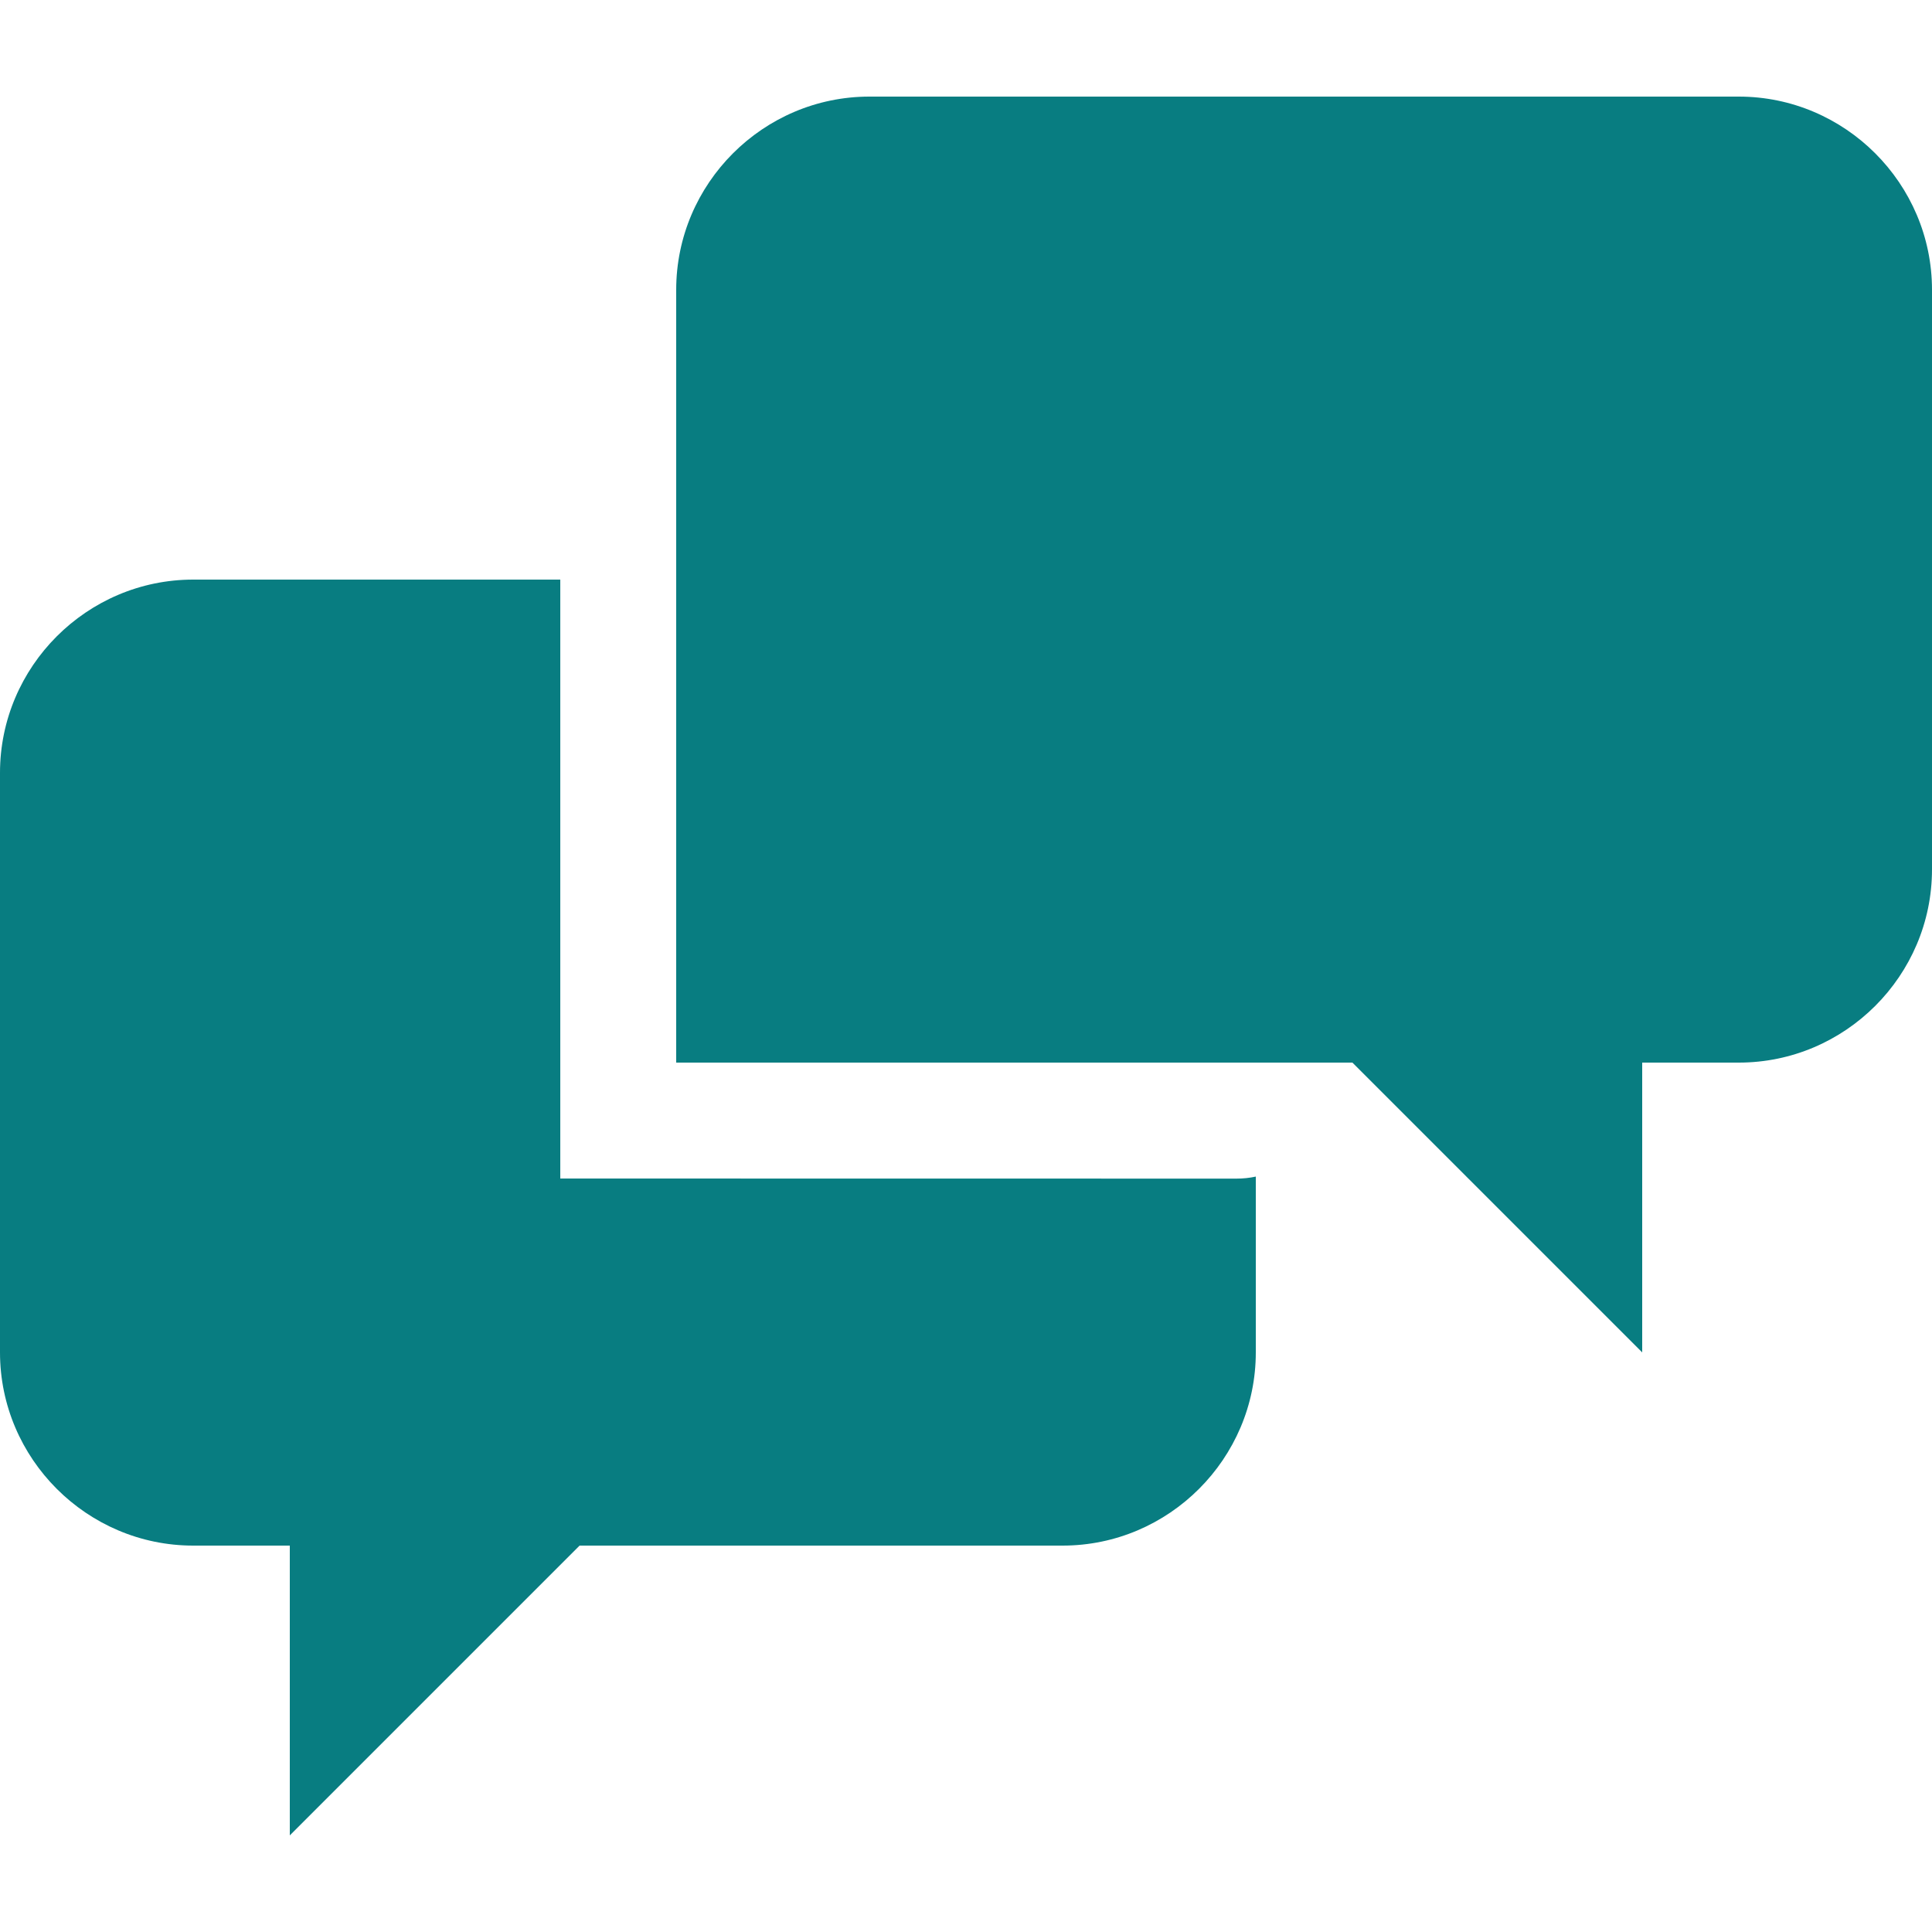
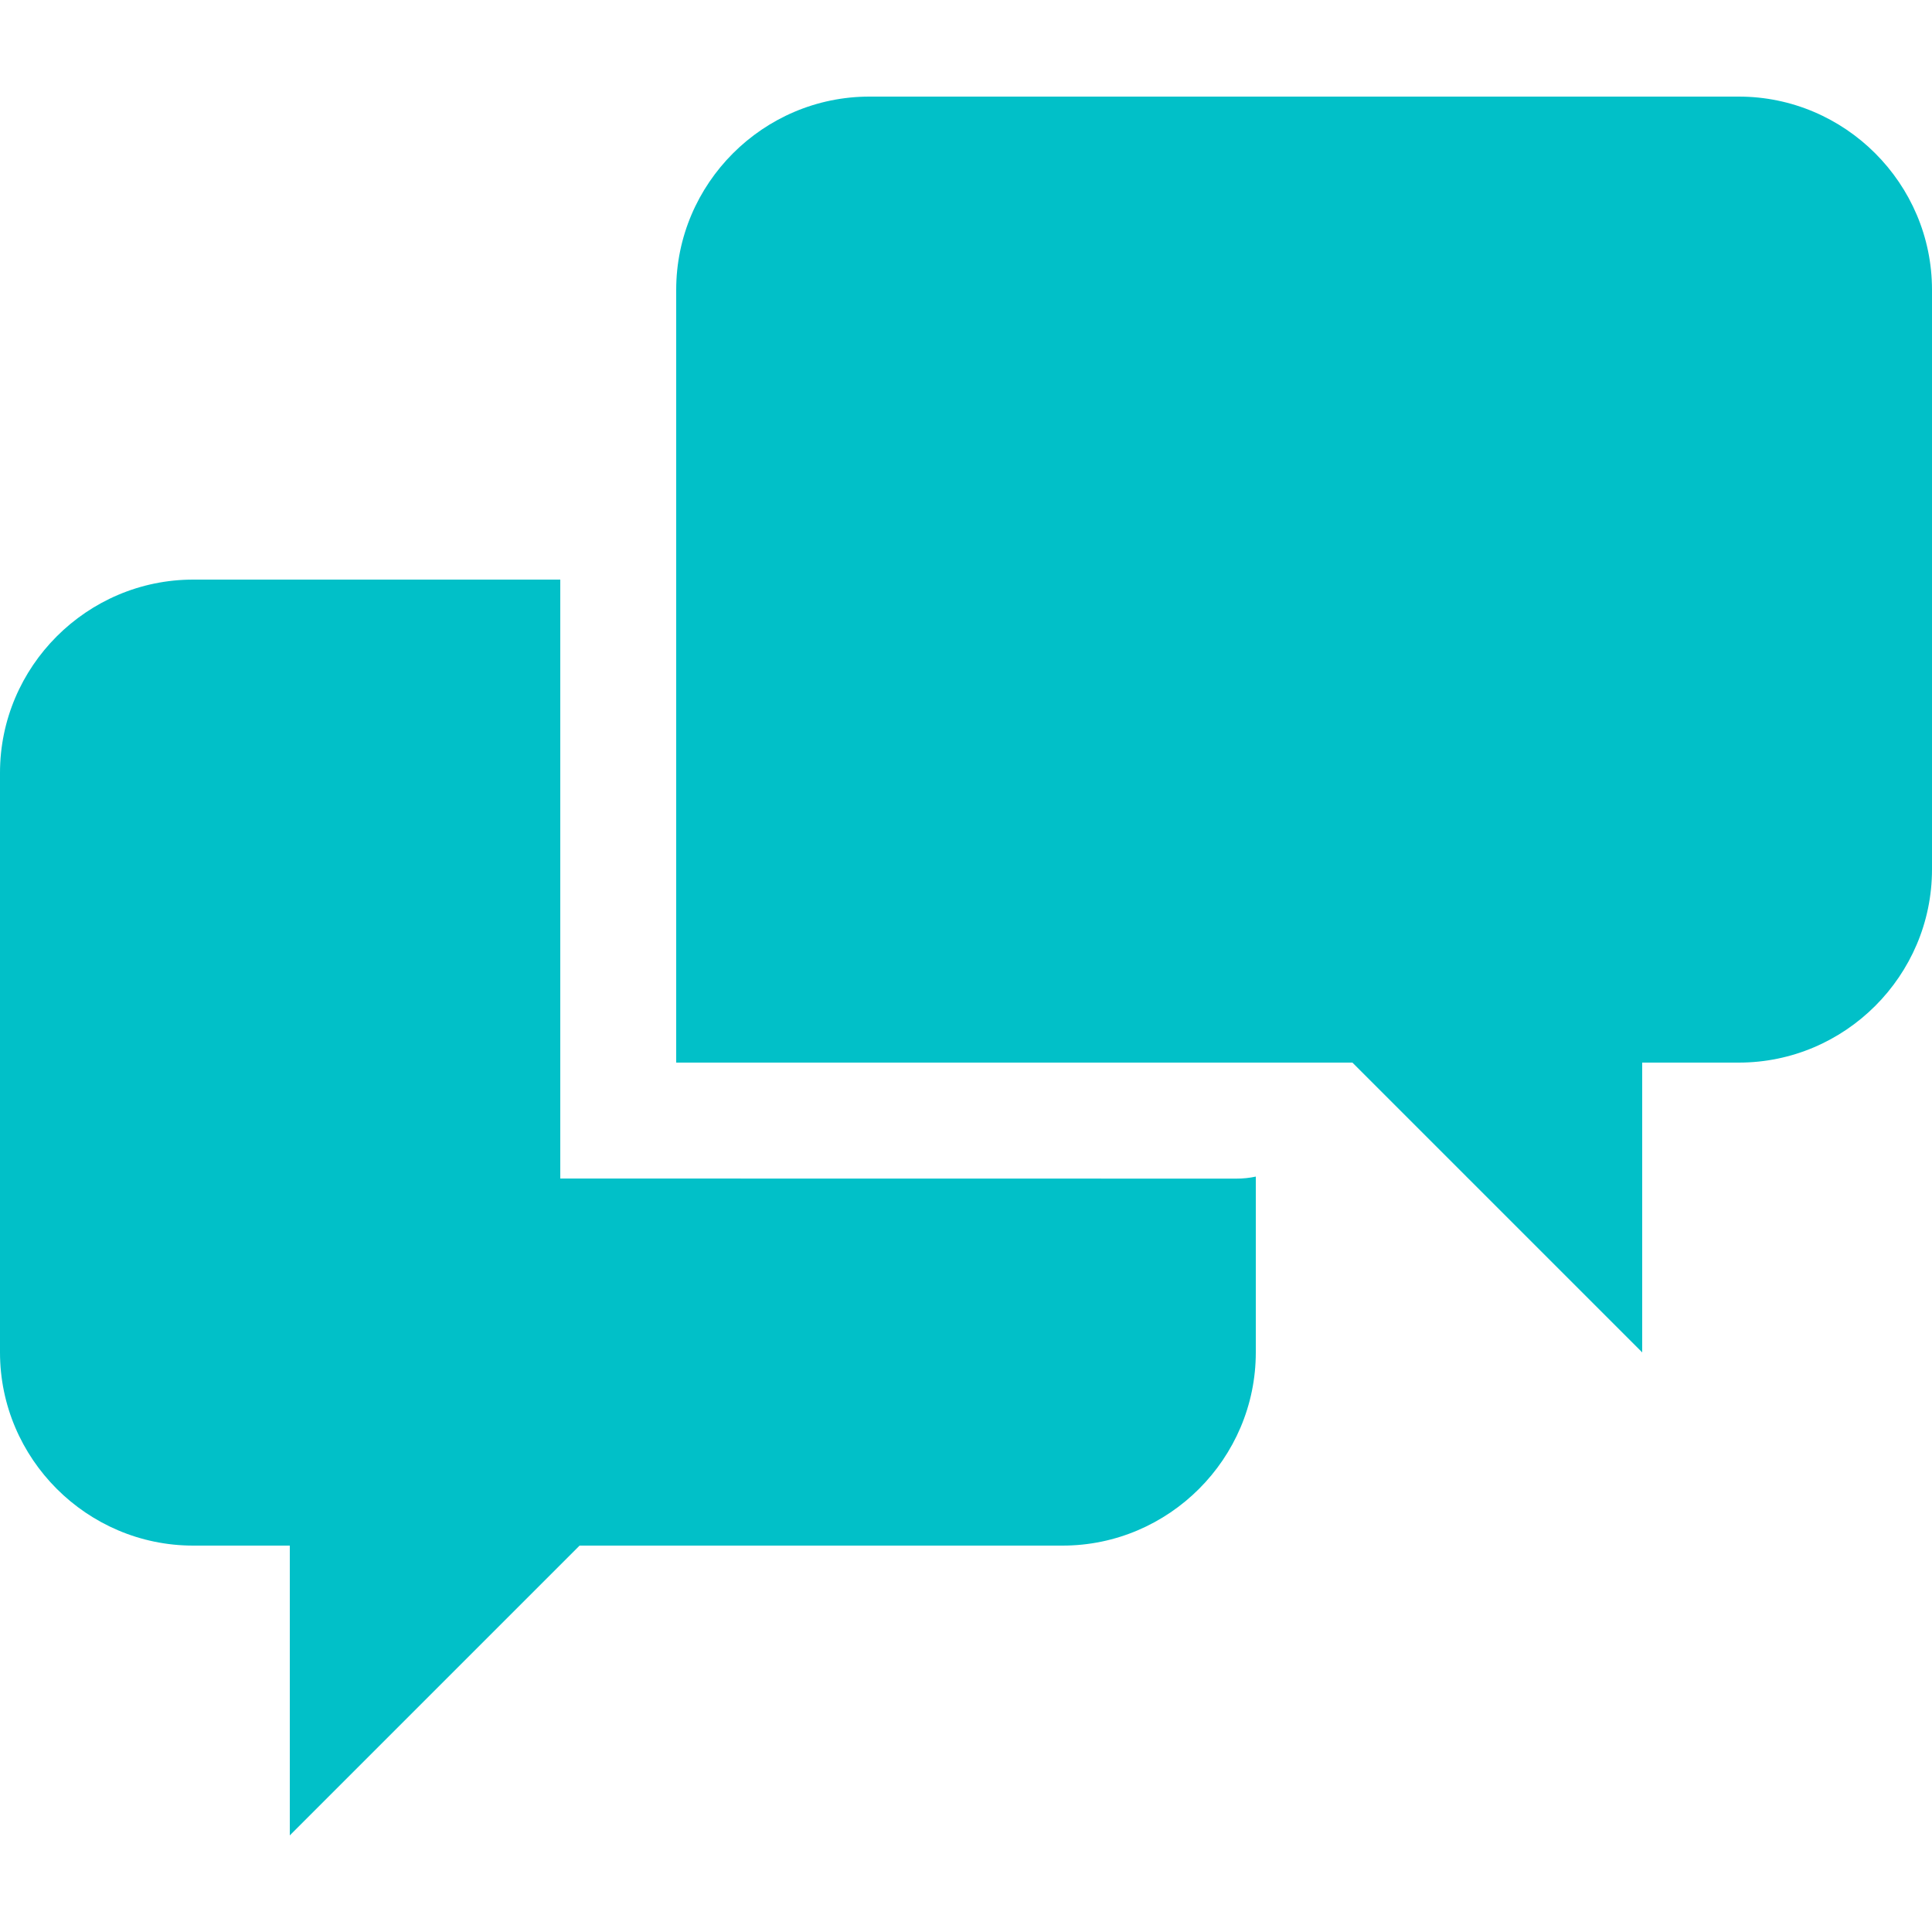
<svg xmlns="http://www.w3.org/2000/svg" aria-hidden="true" version="1.1" width="20" height="20" viewBox="0 0 20 20" style="position: absolute; overflow: hidden;">
-   <path fill="#087d81" d="M5.8 12.2v-6.2h-3.8c-1.1 0-2 0.9-2 2v6c0 1.1 0.9 2 2 2h1v3l3-3h5c1.1 0 2-0.9 2-2v-1.82c-0.064 0.014-0.132 0.021-0.2 0.021l-7-0.001zM18 1h-9c-1.1 0-2 0.9-2 2v8h7l3 3v-3h1c1.1 0 2-0.899 2-2v-6c0-1.1-0.9-2-2-2z" />
+   <path fill="#01c0c8" d="M5.8 12.2v-6.2h-3.8c-1.1 0-2 0.9-2 2v6c0 1.1 0.9 2 2 2h1v3l3-3h5c1.1 0 2-0.9 2-2v-1.82c-0.064 0.014-0.132 0.021-0.2 0.021l-7-0.001zM18 1h-9c-1.1 0-2 0.9-2 2v8h7l3 3v-3h1c1.1 0 2-0.899 2-2v-6c0-1.1-0.9-2-2-2z" />
</svg>
